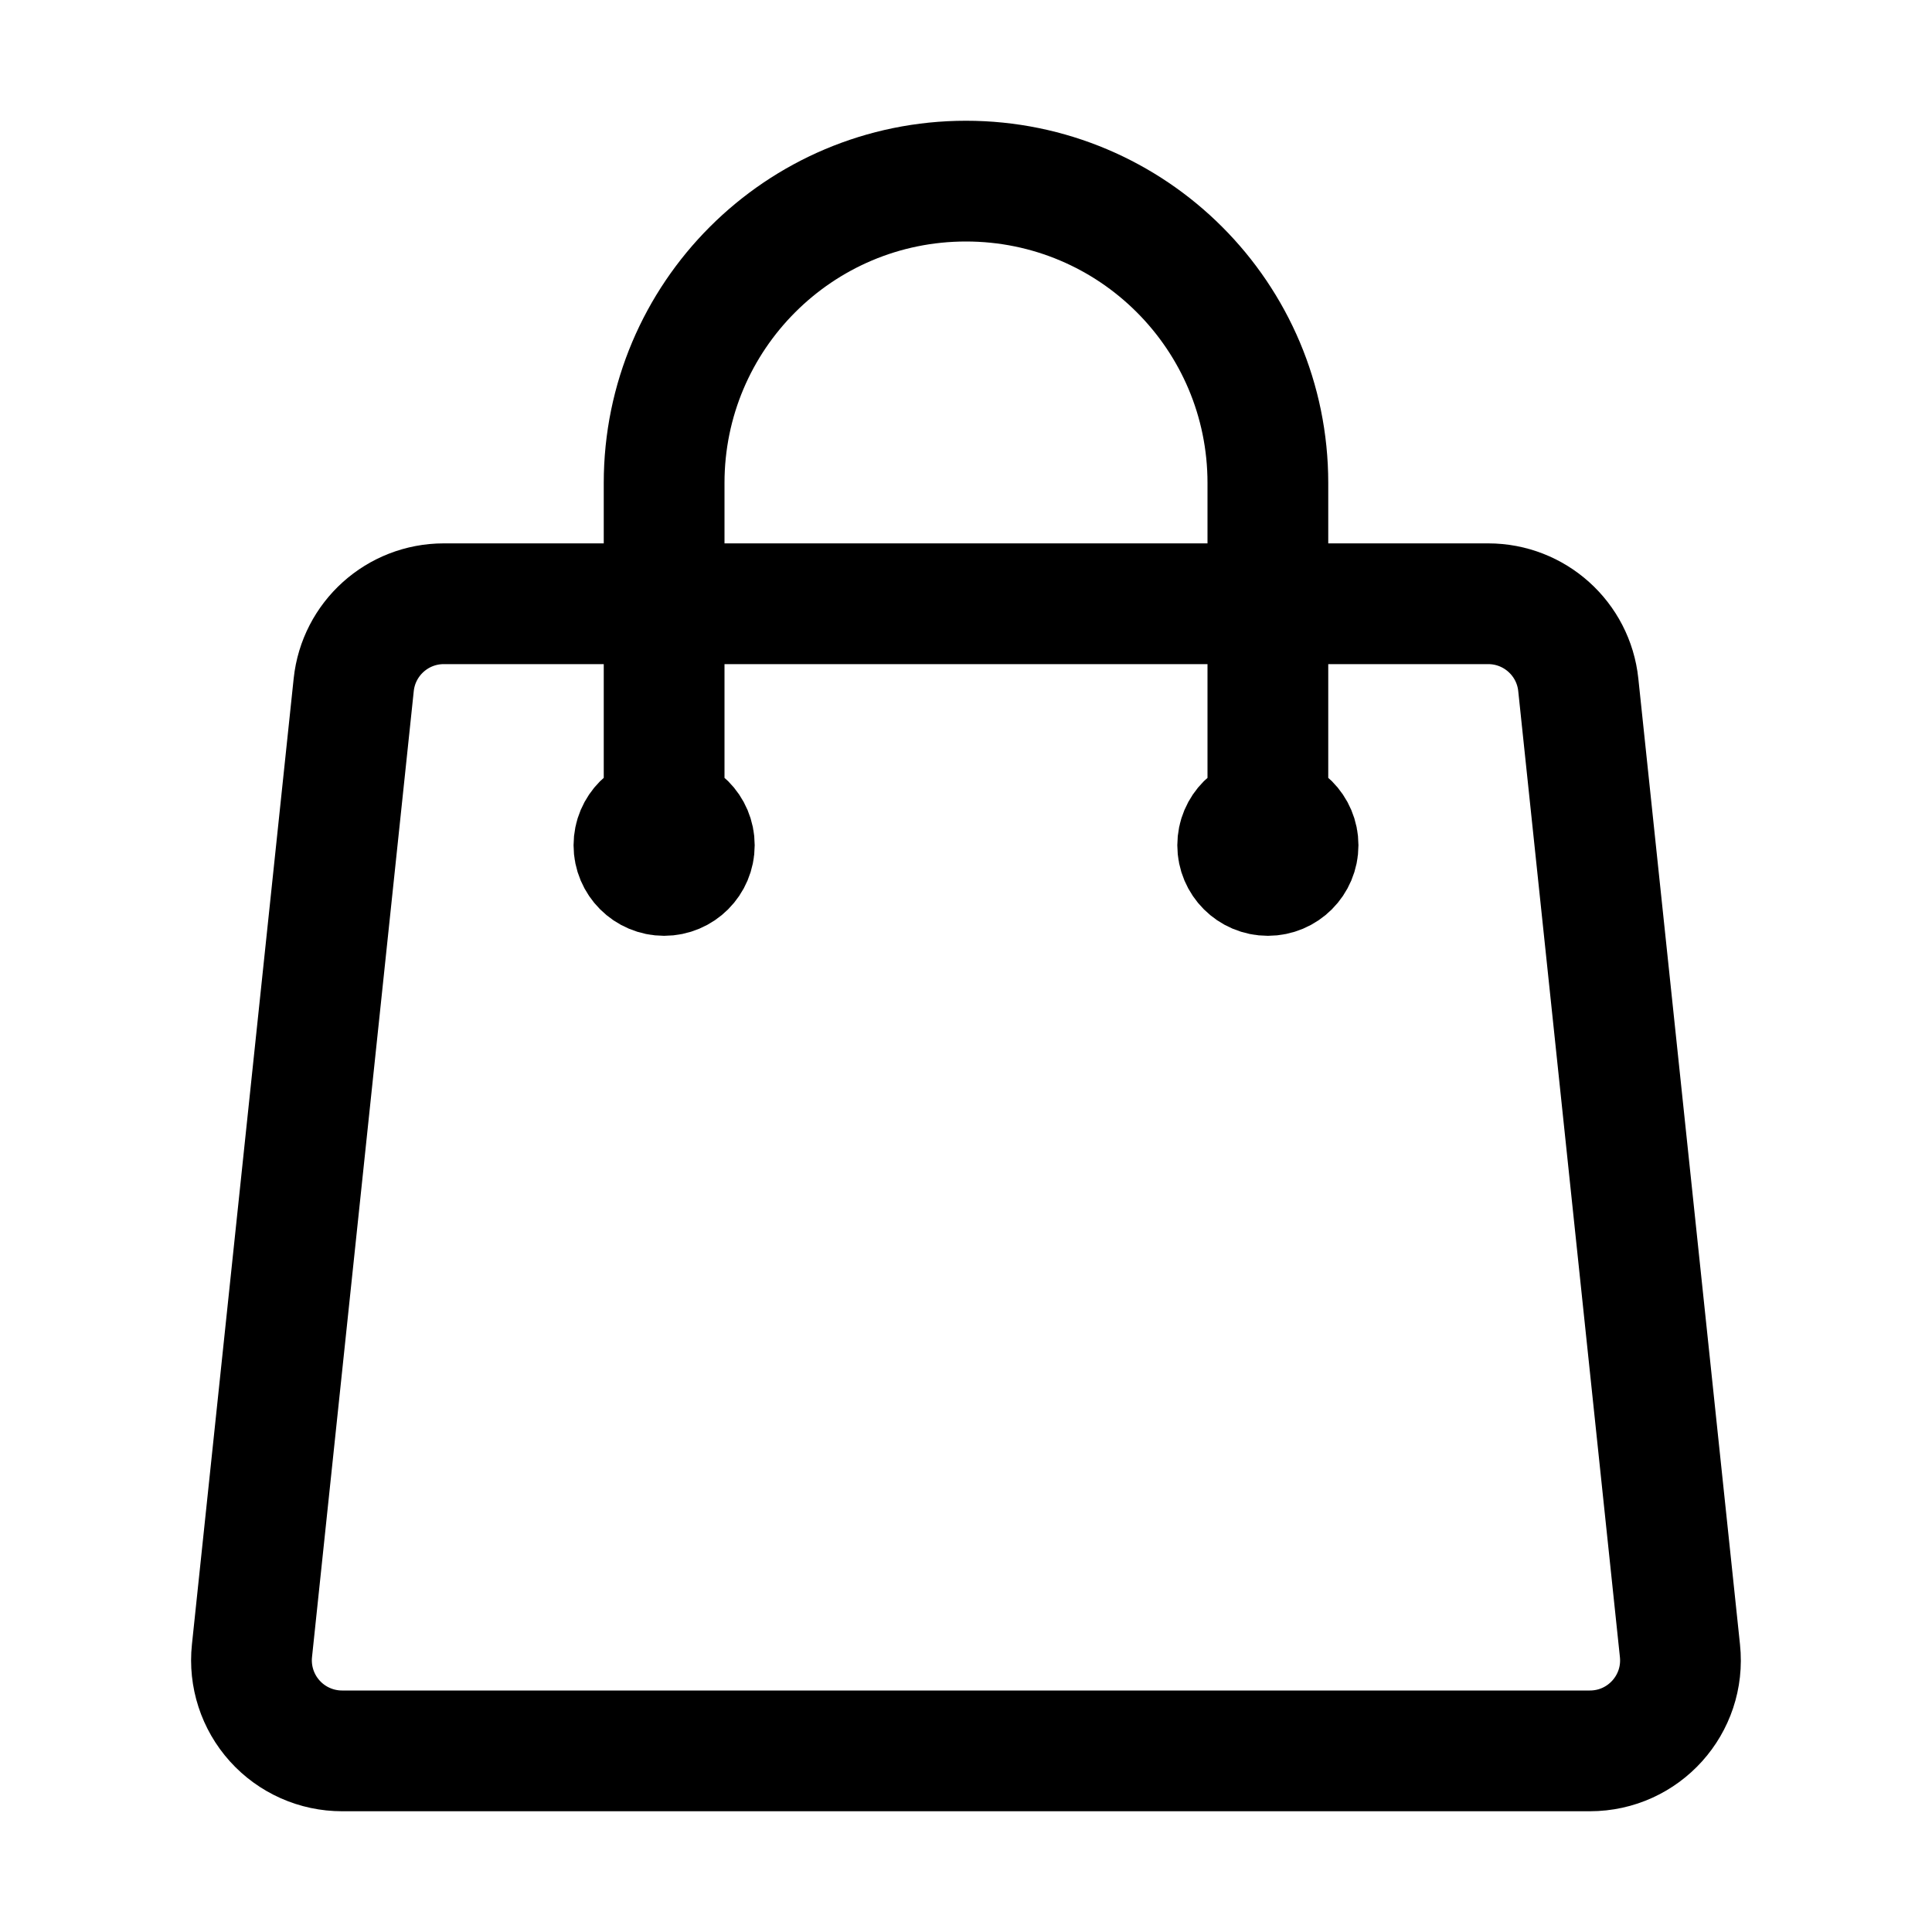
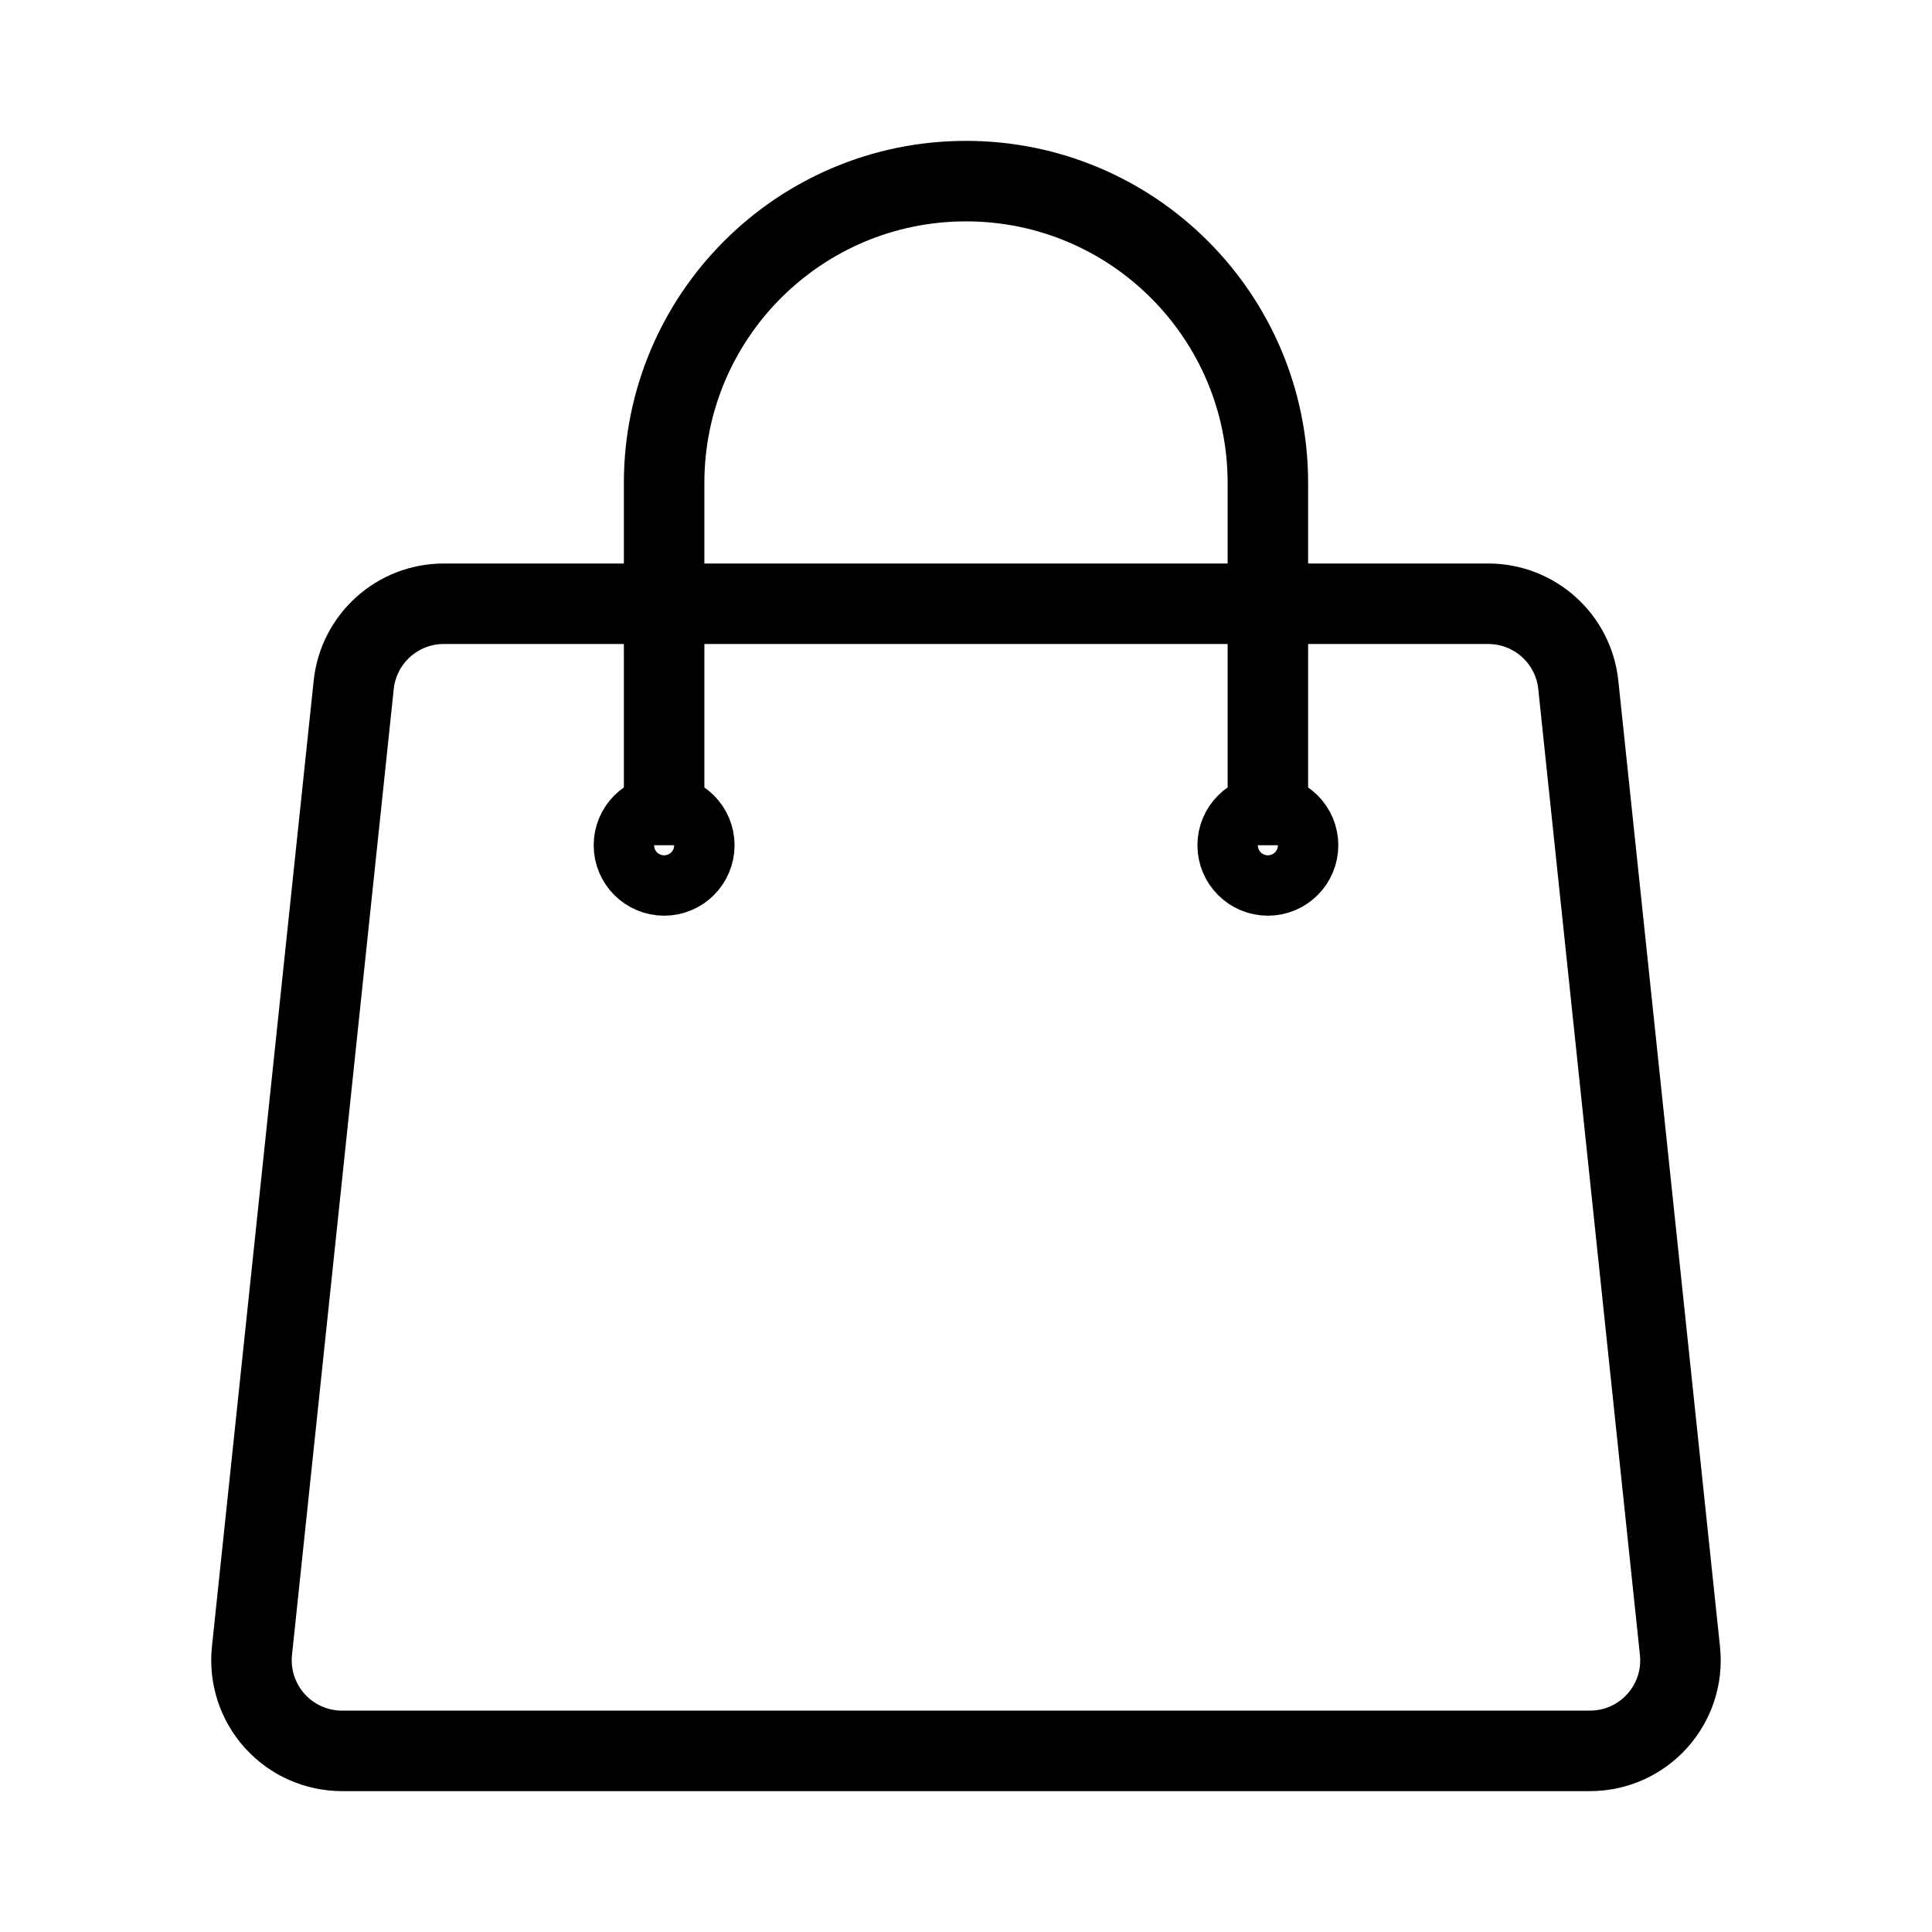
- <svg xmlns="http://www.w3.org/2000/svg" fill="none" viewBox="0 0 24 24" stroke-width="1.5" stroke="currentColor" class="w-6 h-6">
-   <path stroke-linecap="round" stroke-linejoin="round" d="M15.75 10.5V6a3.75 3.75 0 10-7.5 0v4.5m11.356-1.993l1.263 12c.07.665-.45 1.243-1.119 1.243H4.25a1.125 1.125 0 01-1.12-1.243l1.264-12A1.125 1.125 0 015.513 7.5h12.974c.576 0 1.059.435 1.119 1.007zM8.625 10.5a.375.375 0 11-.75 0 .375.375 0 01.75 0zm7.5 0a.375.375 0 11-.75 0 .375.375 0 01.75 0z" />
+ <svg xmlns="http://www.w3.org/2000/svg" fill="none" viewBox="0 0 24 24" strokeWidth="1.5" stroke="currentColor" className="w-6 h-6">
+   <path strokeLinecap="round" strokeLinejoin="round" d="M15.75 10.5V6a3.75 3.75 0 10-7.5 0v4.5m11.356-1.993l1.263 12c.07.665-.45 1.243-1.119 1.243H4.25a1.125 1.125 0 01-1.12-1.243l1.264-12A1.125 1.125 0 015.513 7.5h12.974c.576 0 1.059.435 1.119 1.007zM8.625 10.5a.375.375 0 11-.75 0 .375.375 0 01.75 0zm7.5 0a.375.375 0 11-.75 0 .375.375 0 01.75 0z" />
</svg>
